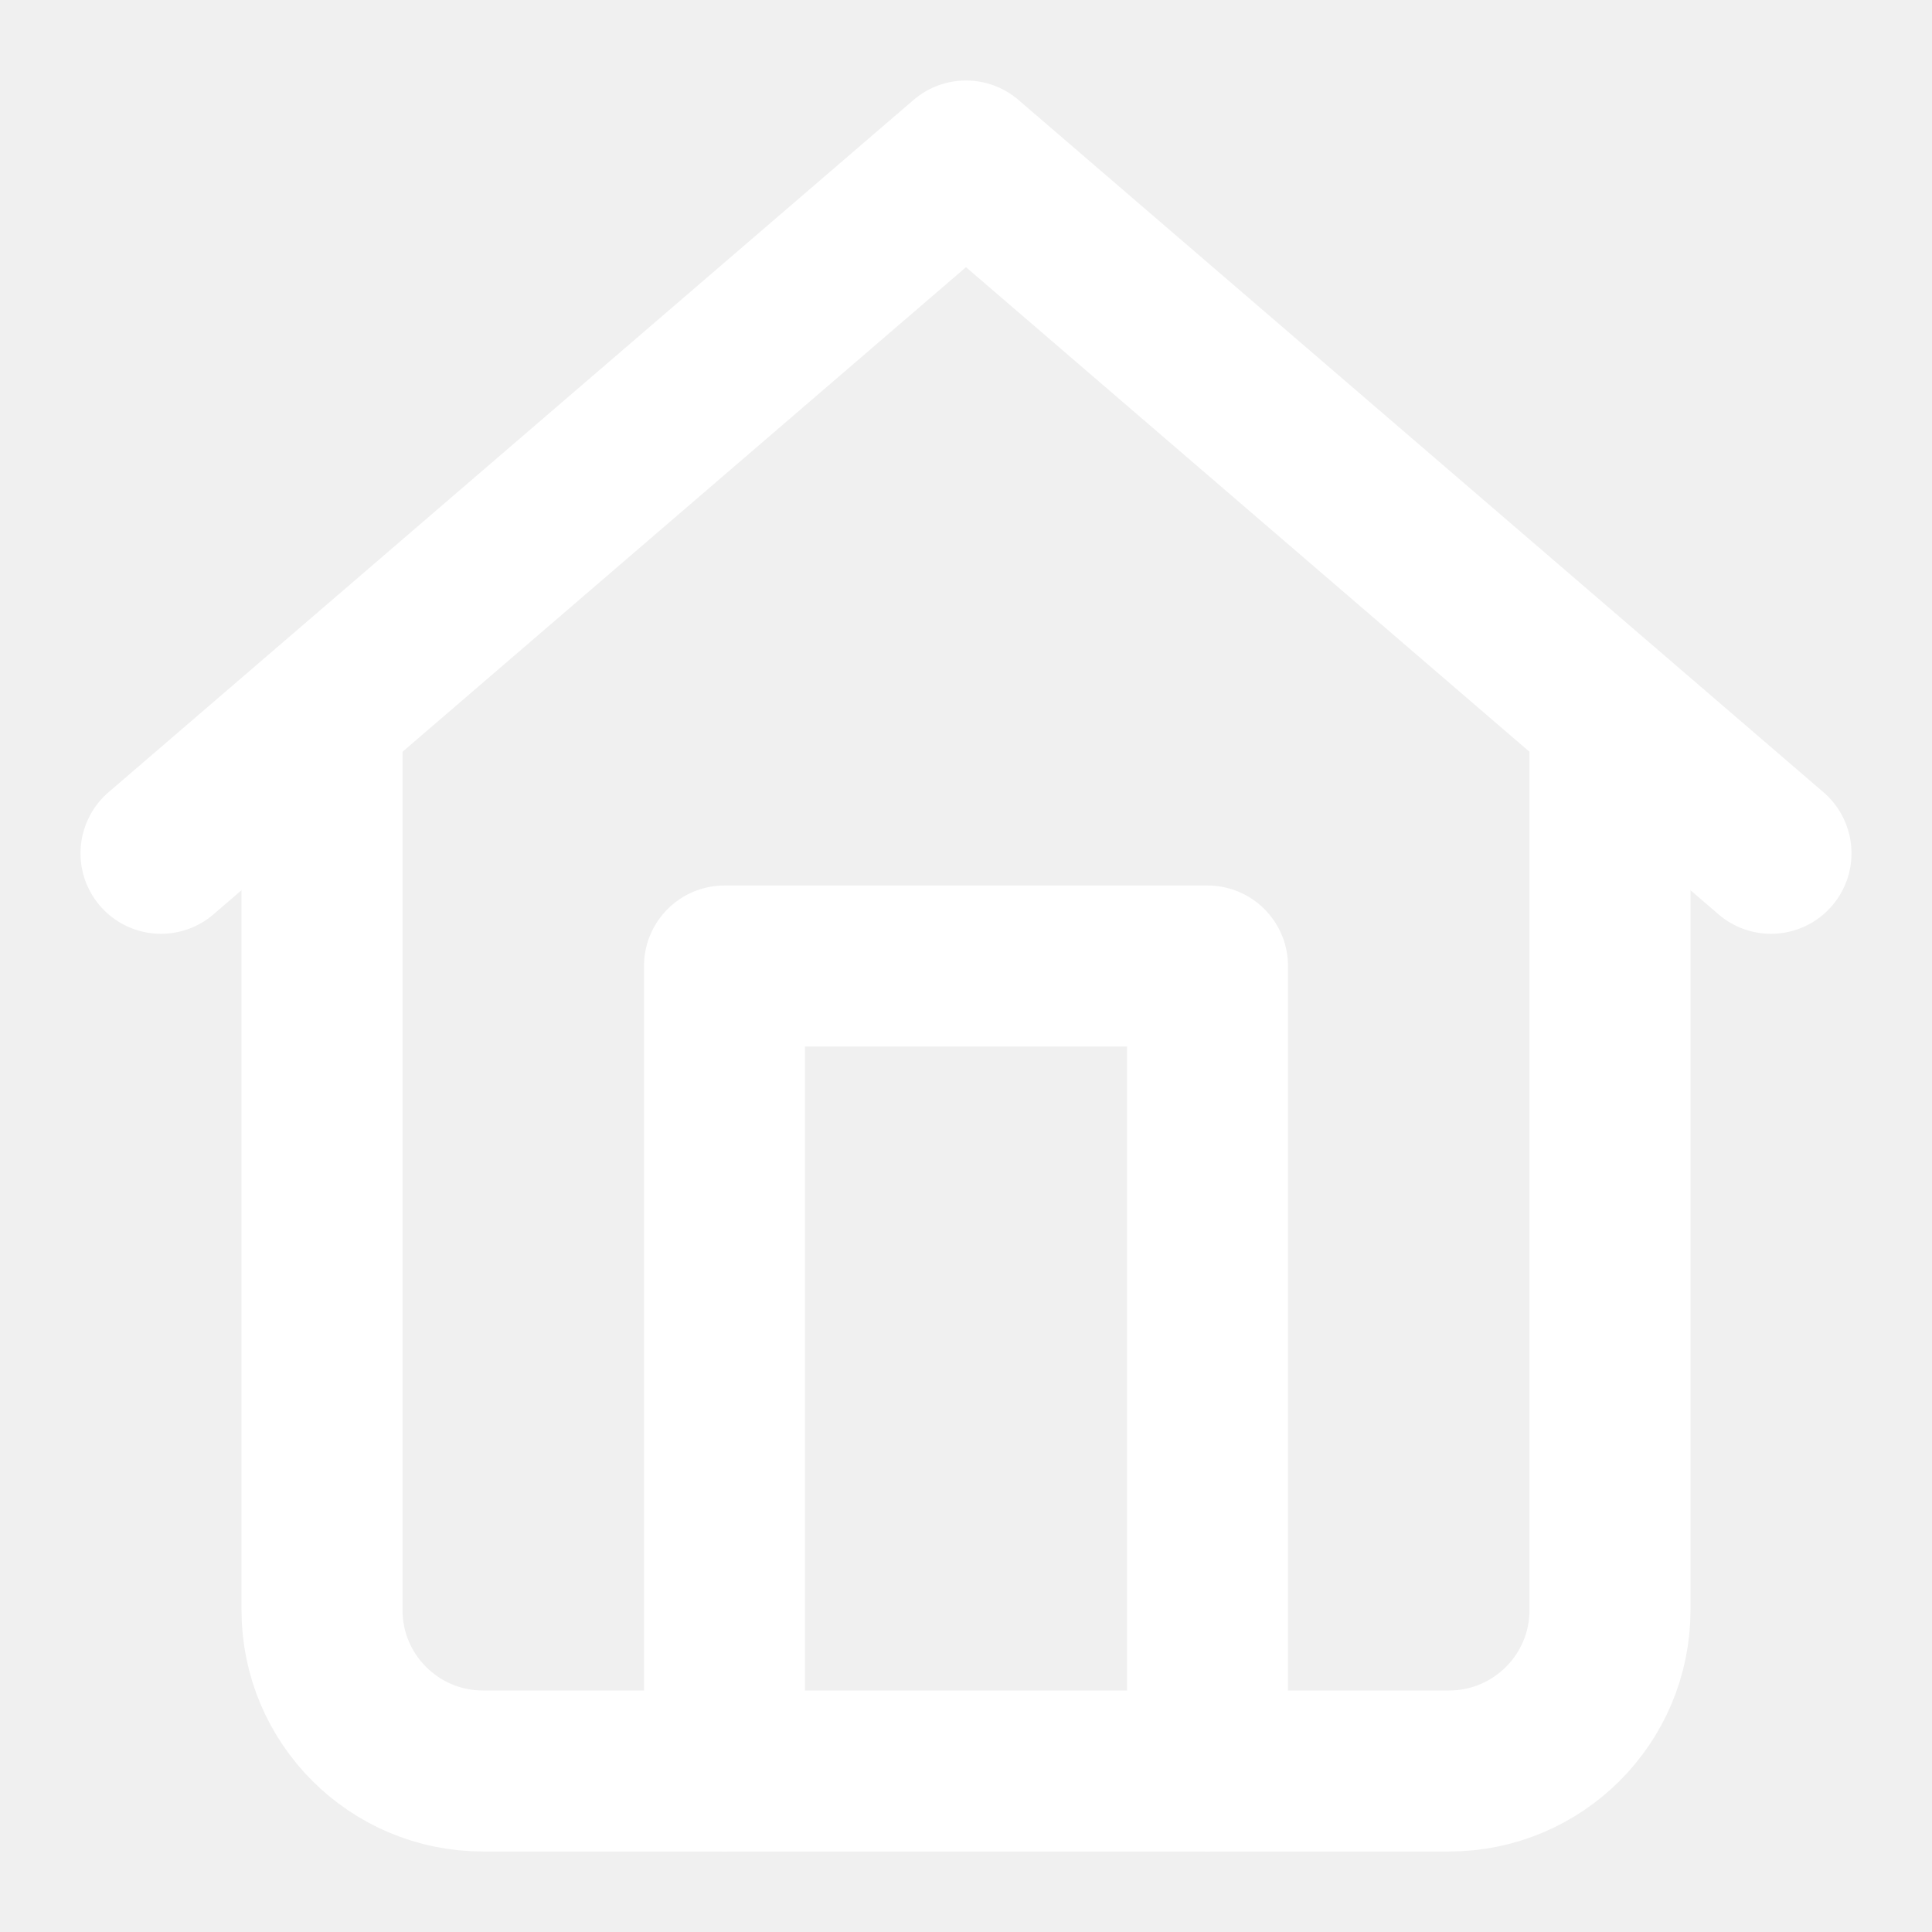
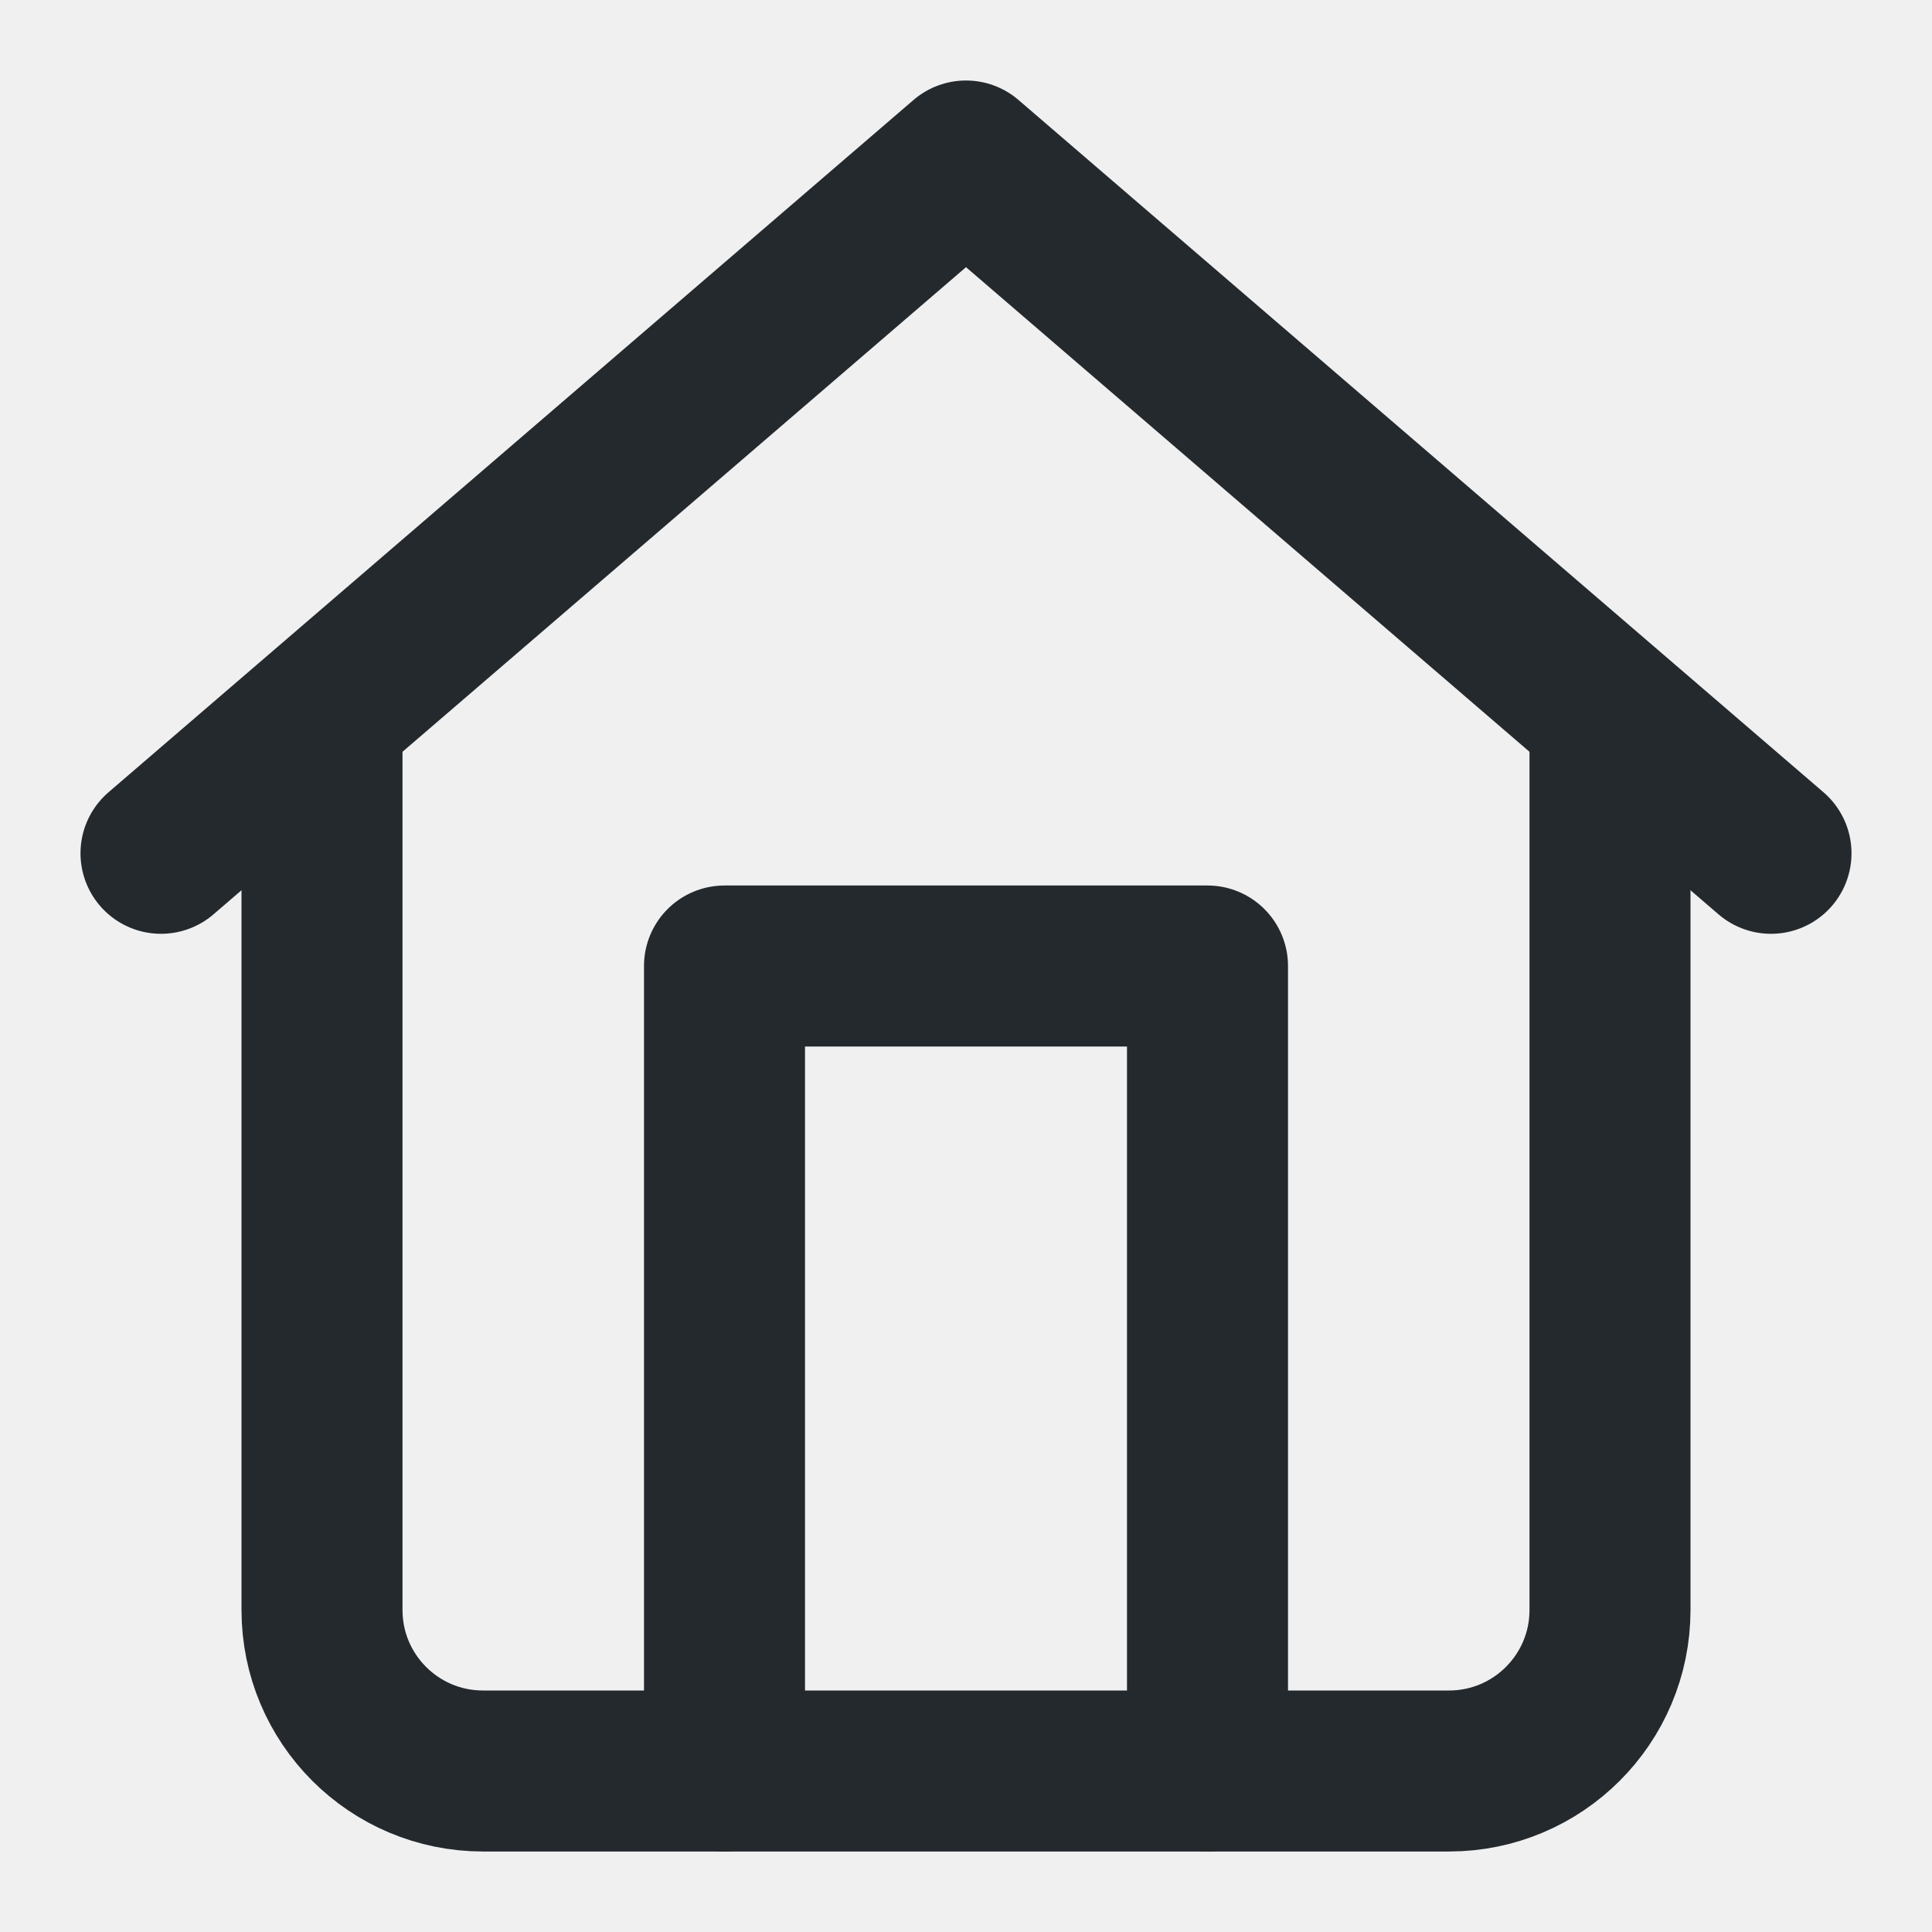
- <svg xmlns="http://www.w3.org/2000/svg" width="24" height="24" viewBox="0 0 24 24" fill="none" stroke="#ffffff" stroke-width="2" stroke-linecap="round" stroke-linejoin="round">
+ <svg xmlns="http://www.w3.org/2000/svg" width="24" height="24" viewBox="0 0 24 24" fill="none" stroke="#24292E" stroke-width="2" stroke-linecap="round" stroke-linejoin="round">
  <path d="M20 9v11a2 2 0 0 1-2 2H6a2 2 0 0 1-2-2V9" />
  <path d="M9 22V12h6v10M2 10.6L12 2l10 8.6" />
</svg>
